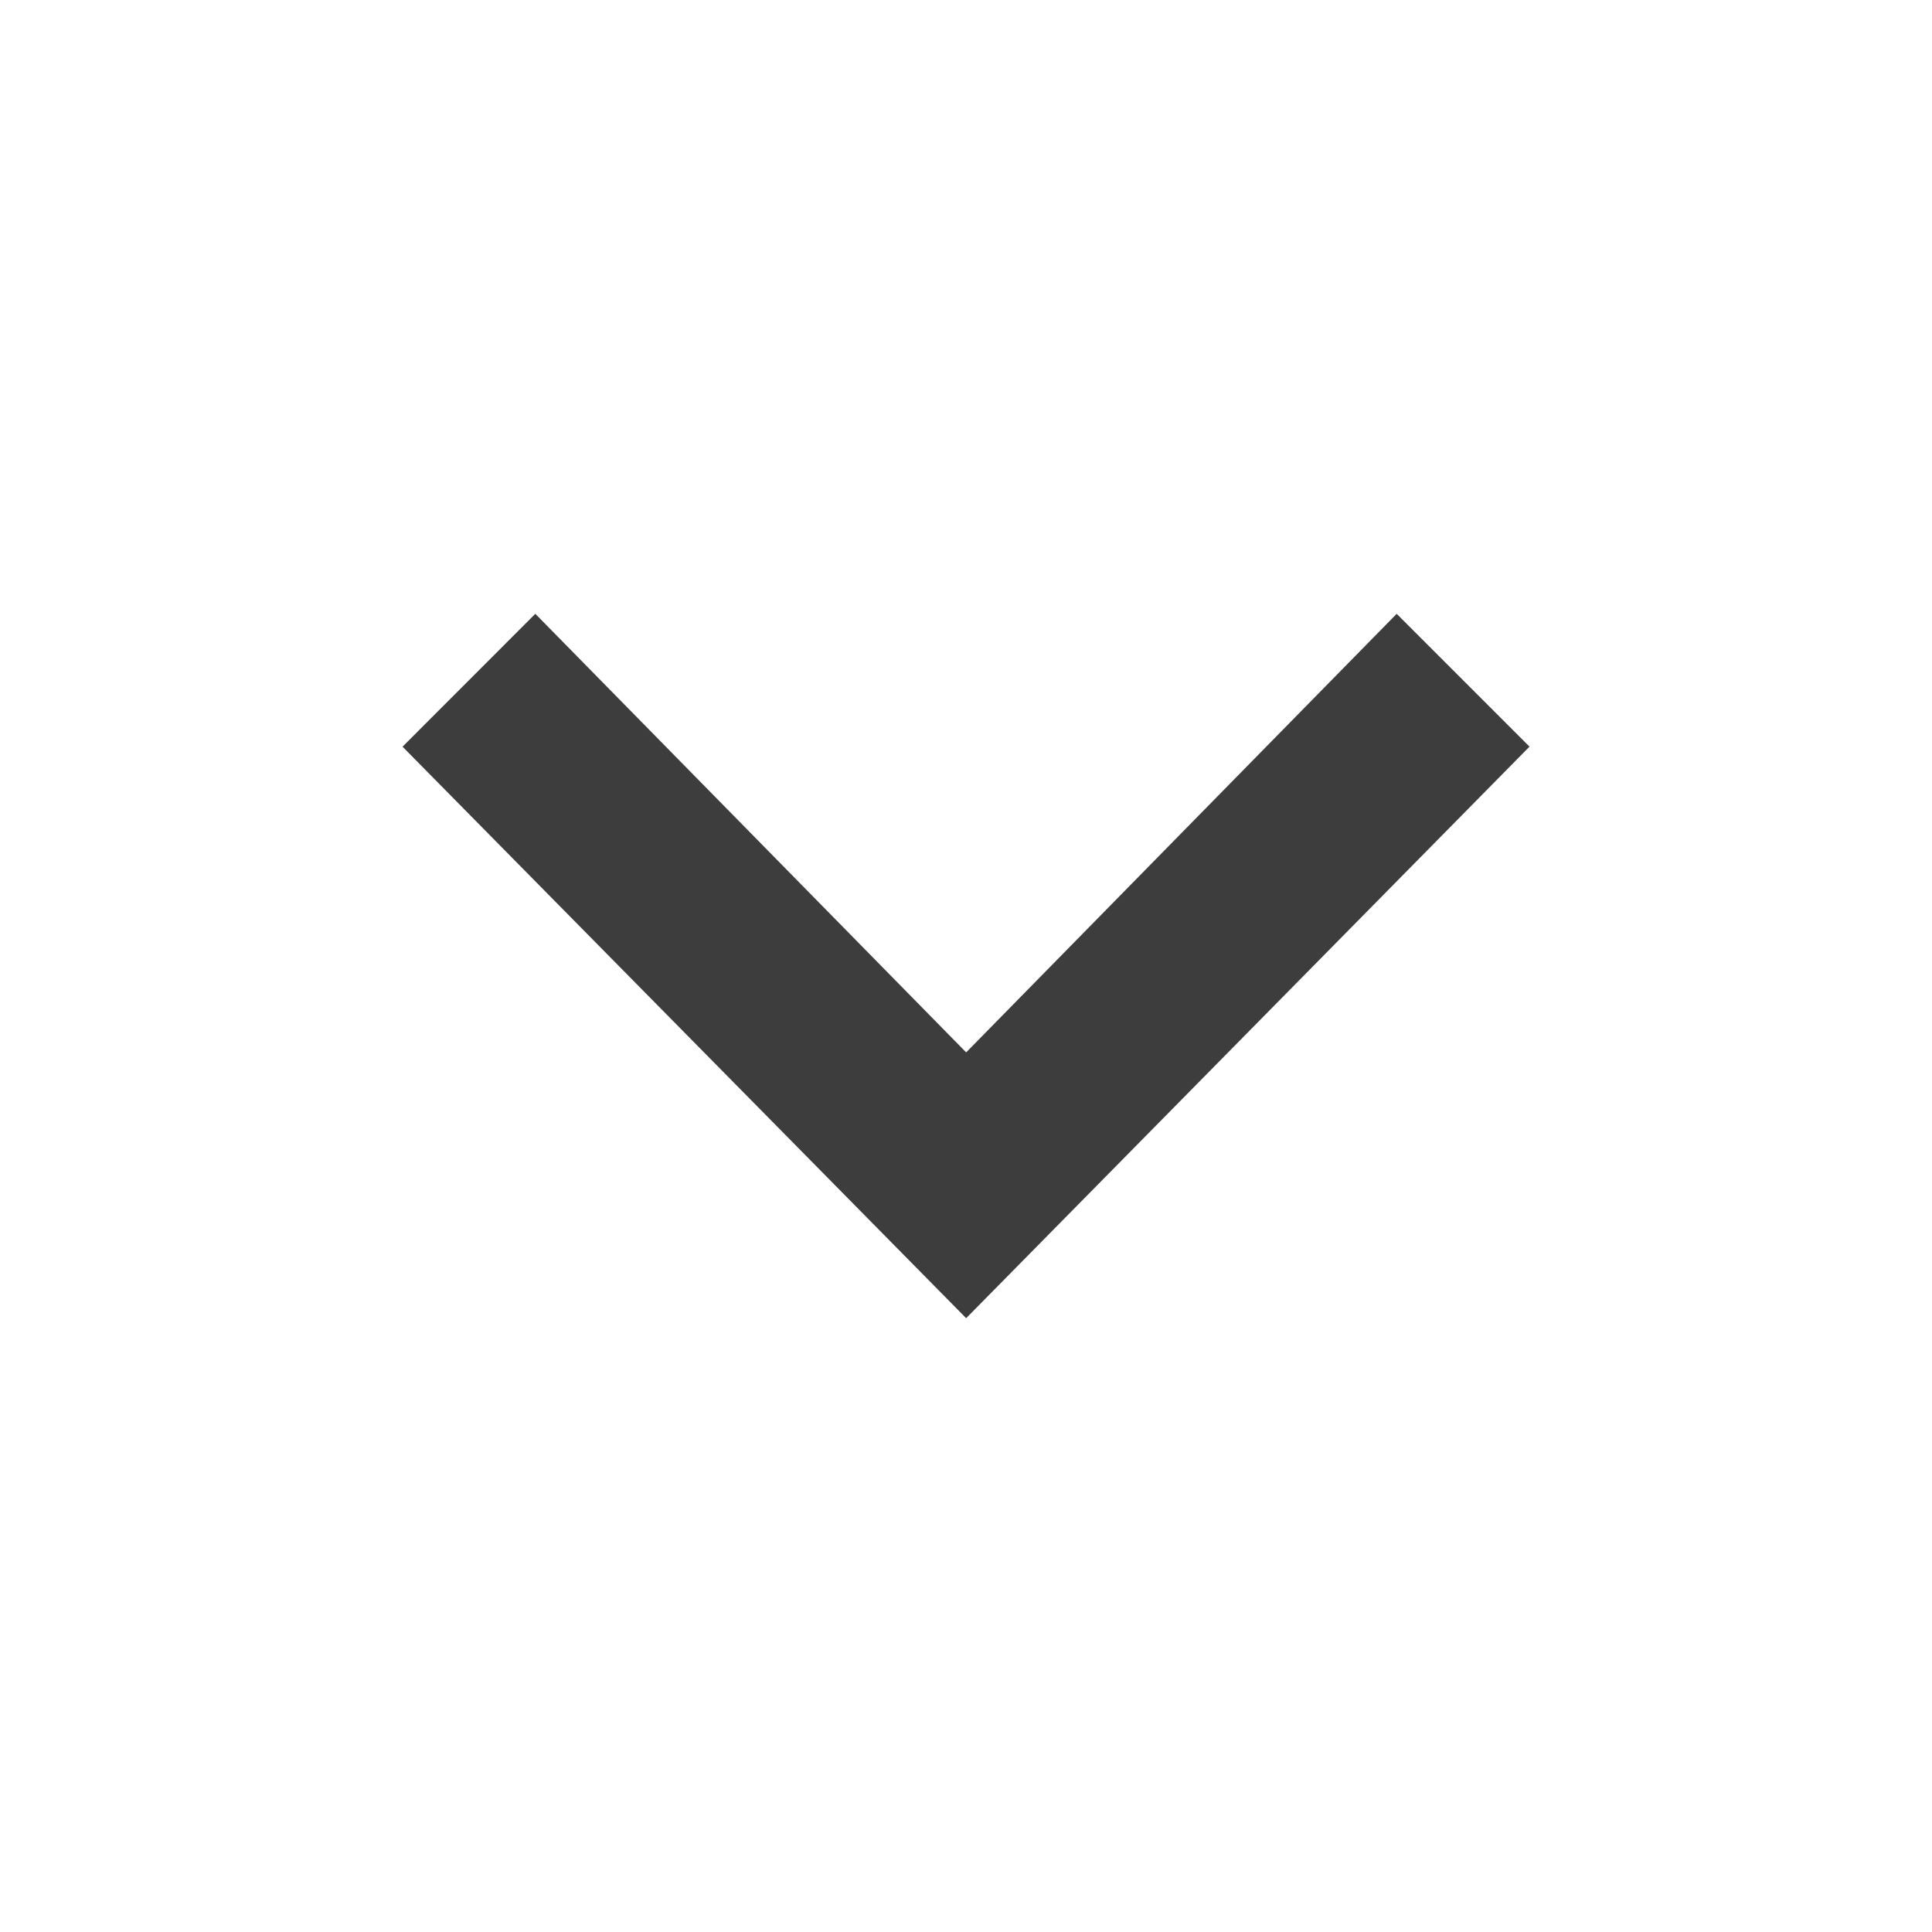
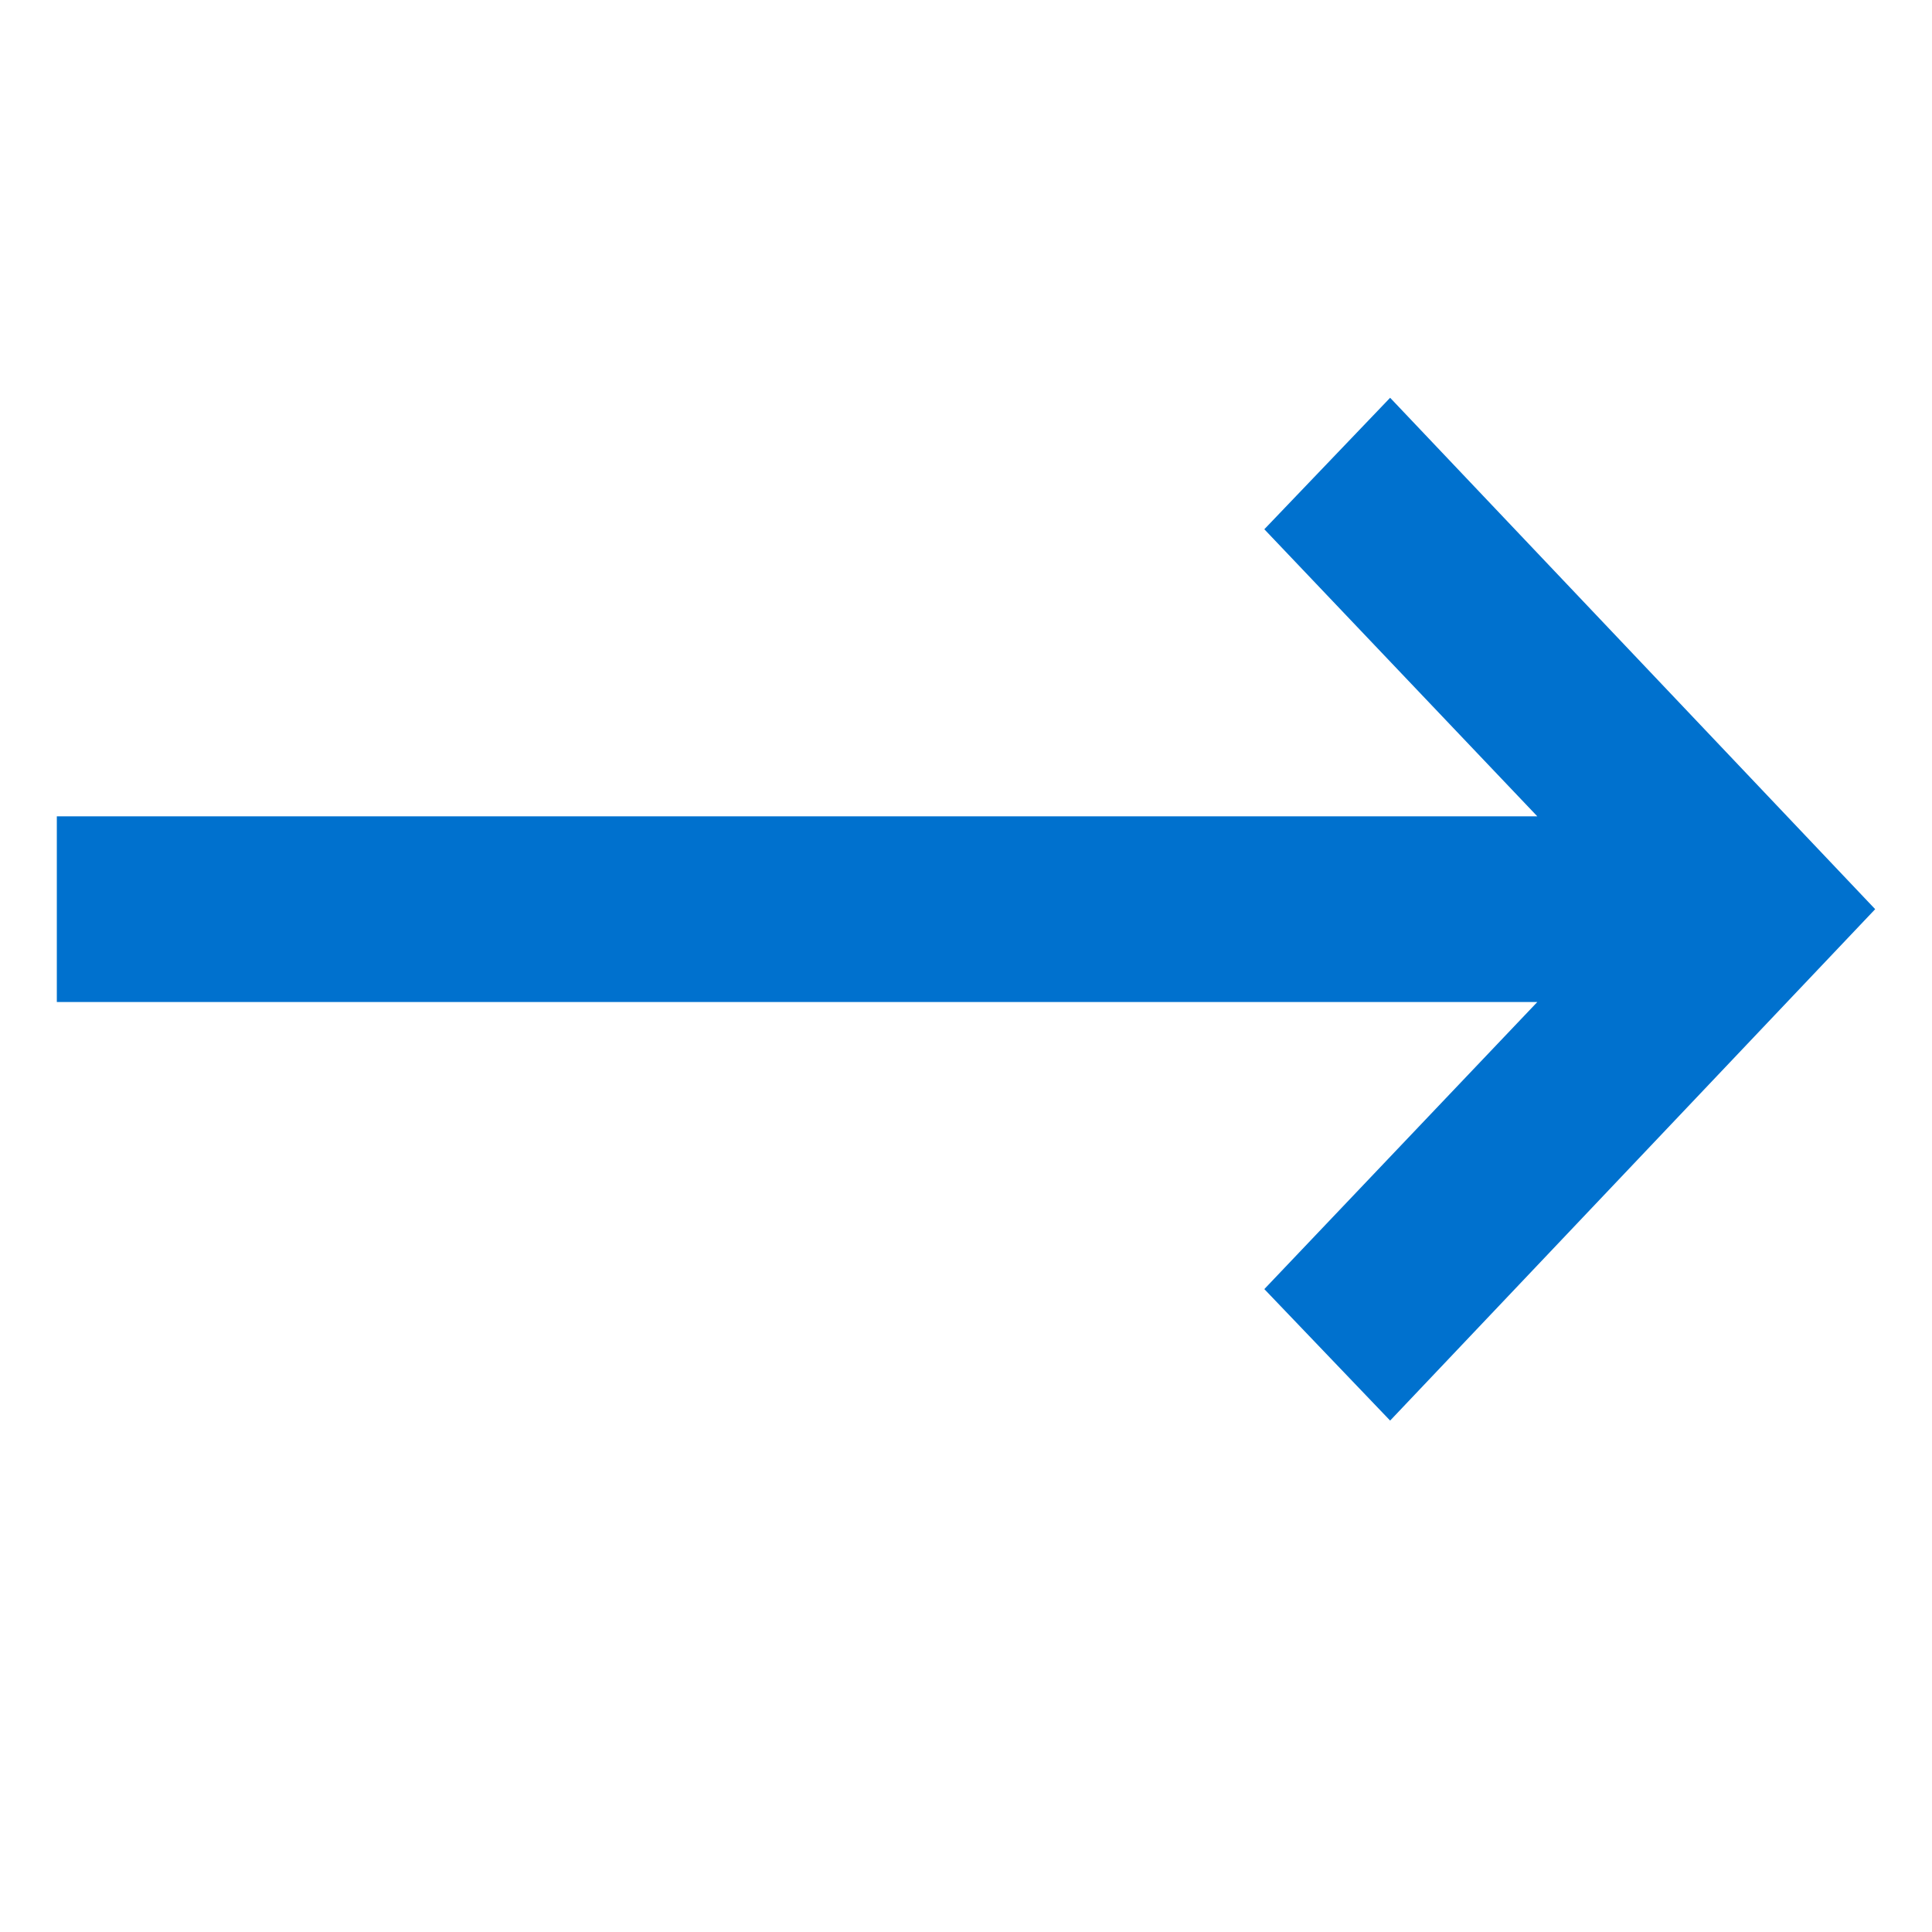
- <svg xmlns="http://www.w3.org/2000/svg" width="24" height="24" viewBox="0 0 24 24" fill="none">
-   <path d="m5 9.276 1.65-1.651 5.352 5.448 5.348-5.448L19 9.275l-6.998 7.1L5 9.275Z" fill="#3D3D3D" />
+ <svg xmlns="http://www.w3.org/2000/svg" width="16" height="16" viewBox="0 0 16 17" fill="none">
+   <path d="m11.732 3.5-1.107 1.157 2.402 2.526H0v1.634h13.027l-2.402 2.526 1.107 1.157L16 8l-4.268-4.5Z" fill="#0071CE" />
</svg>
